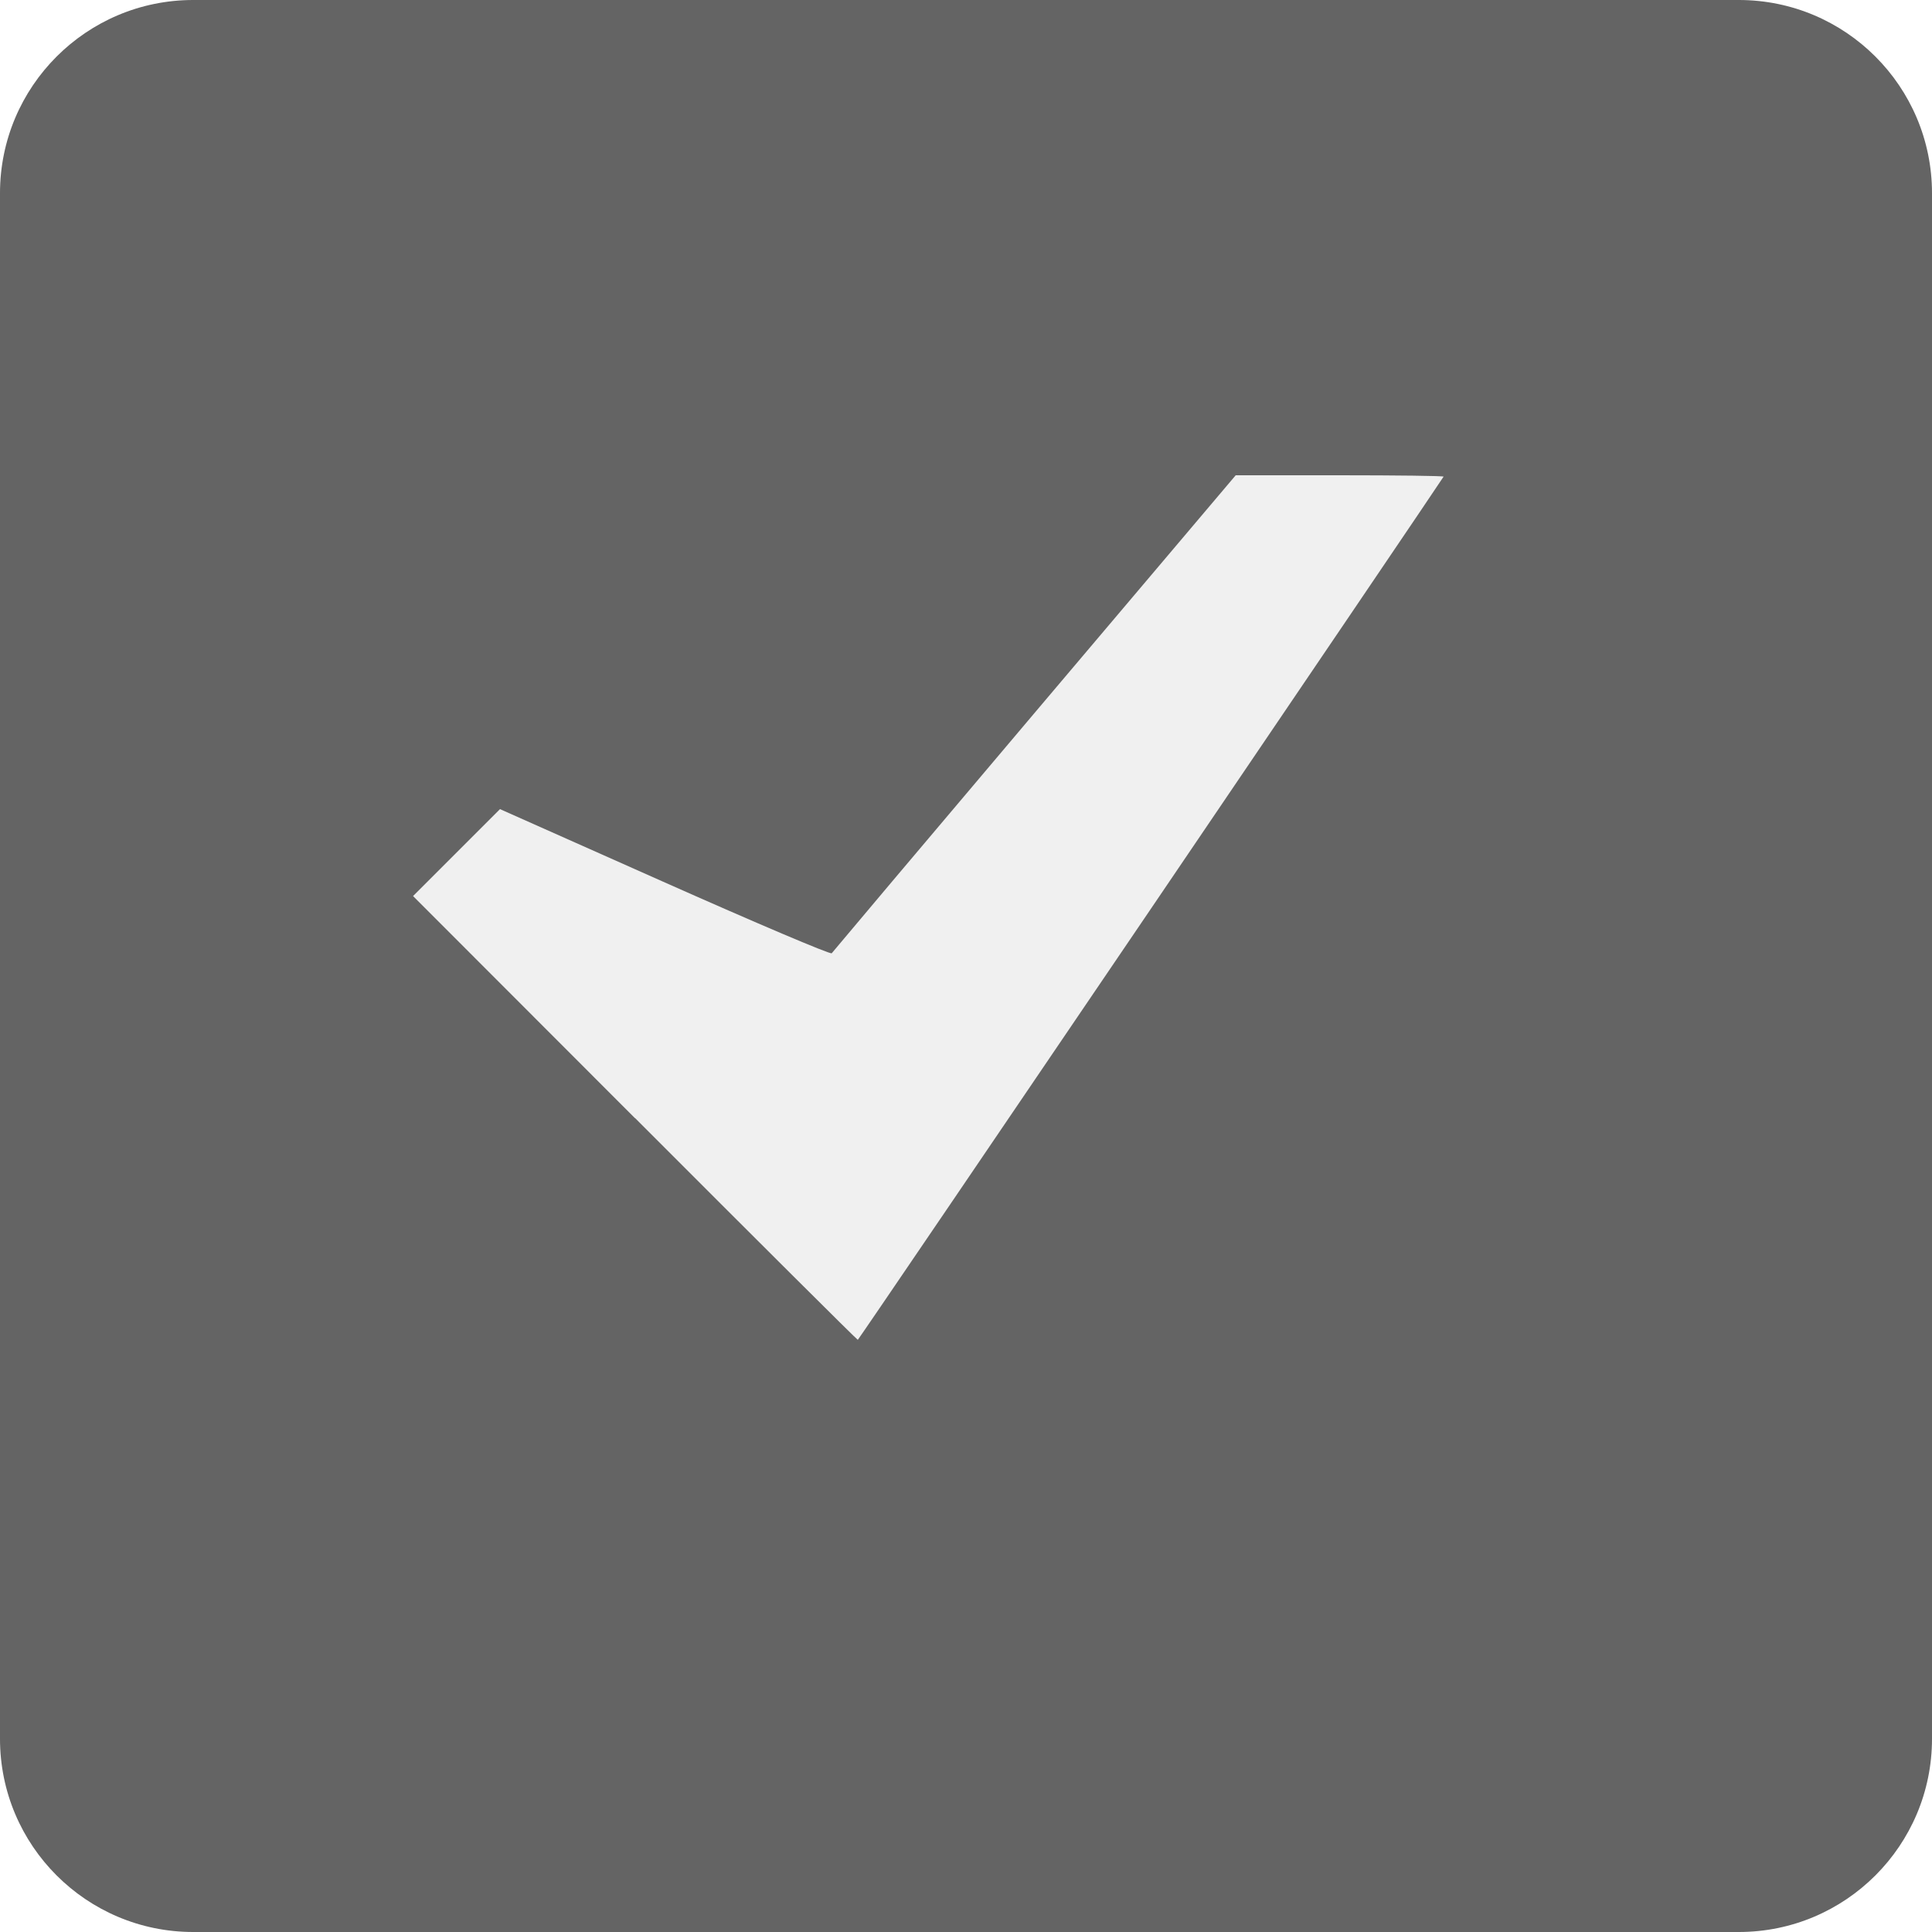
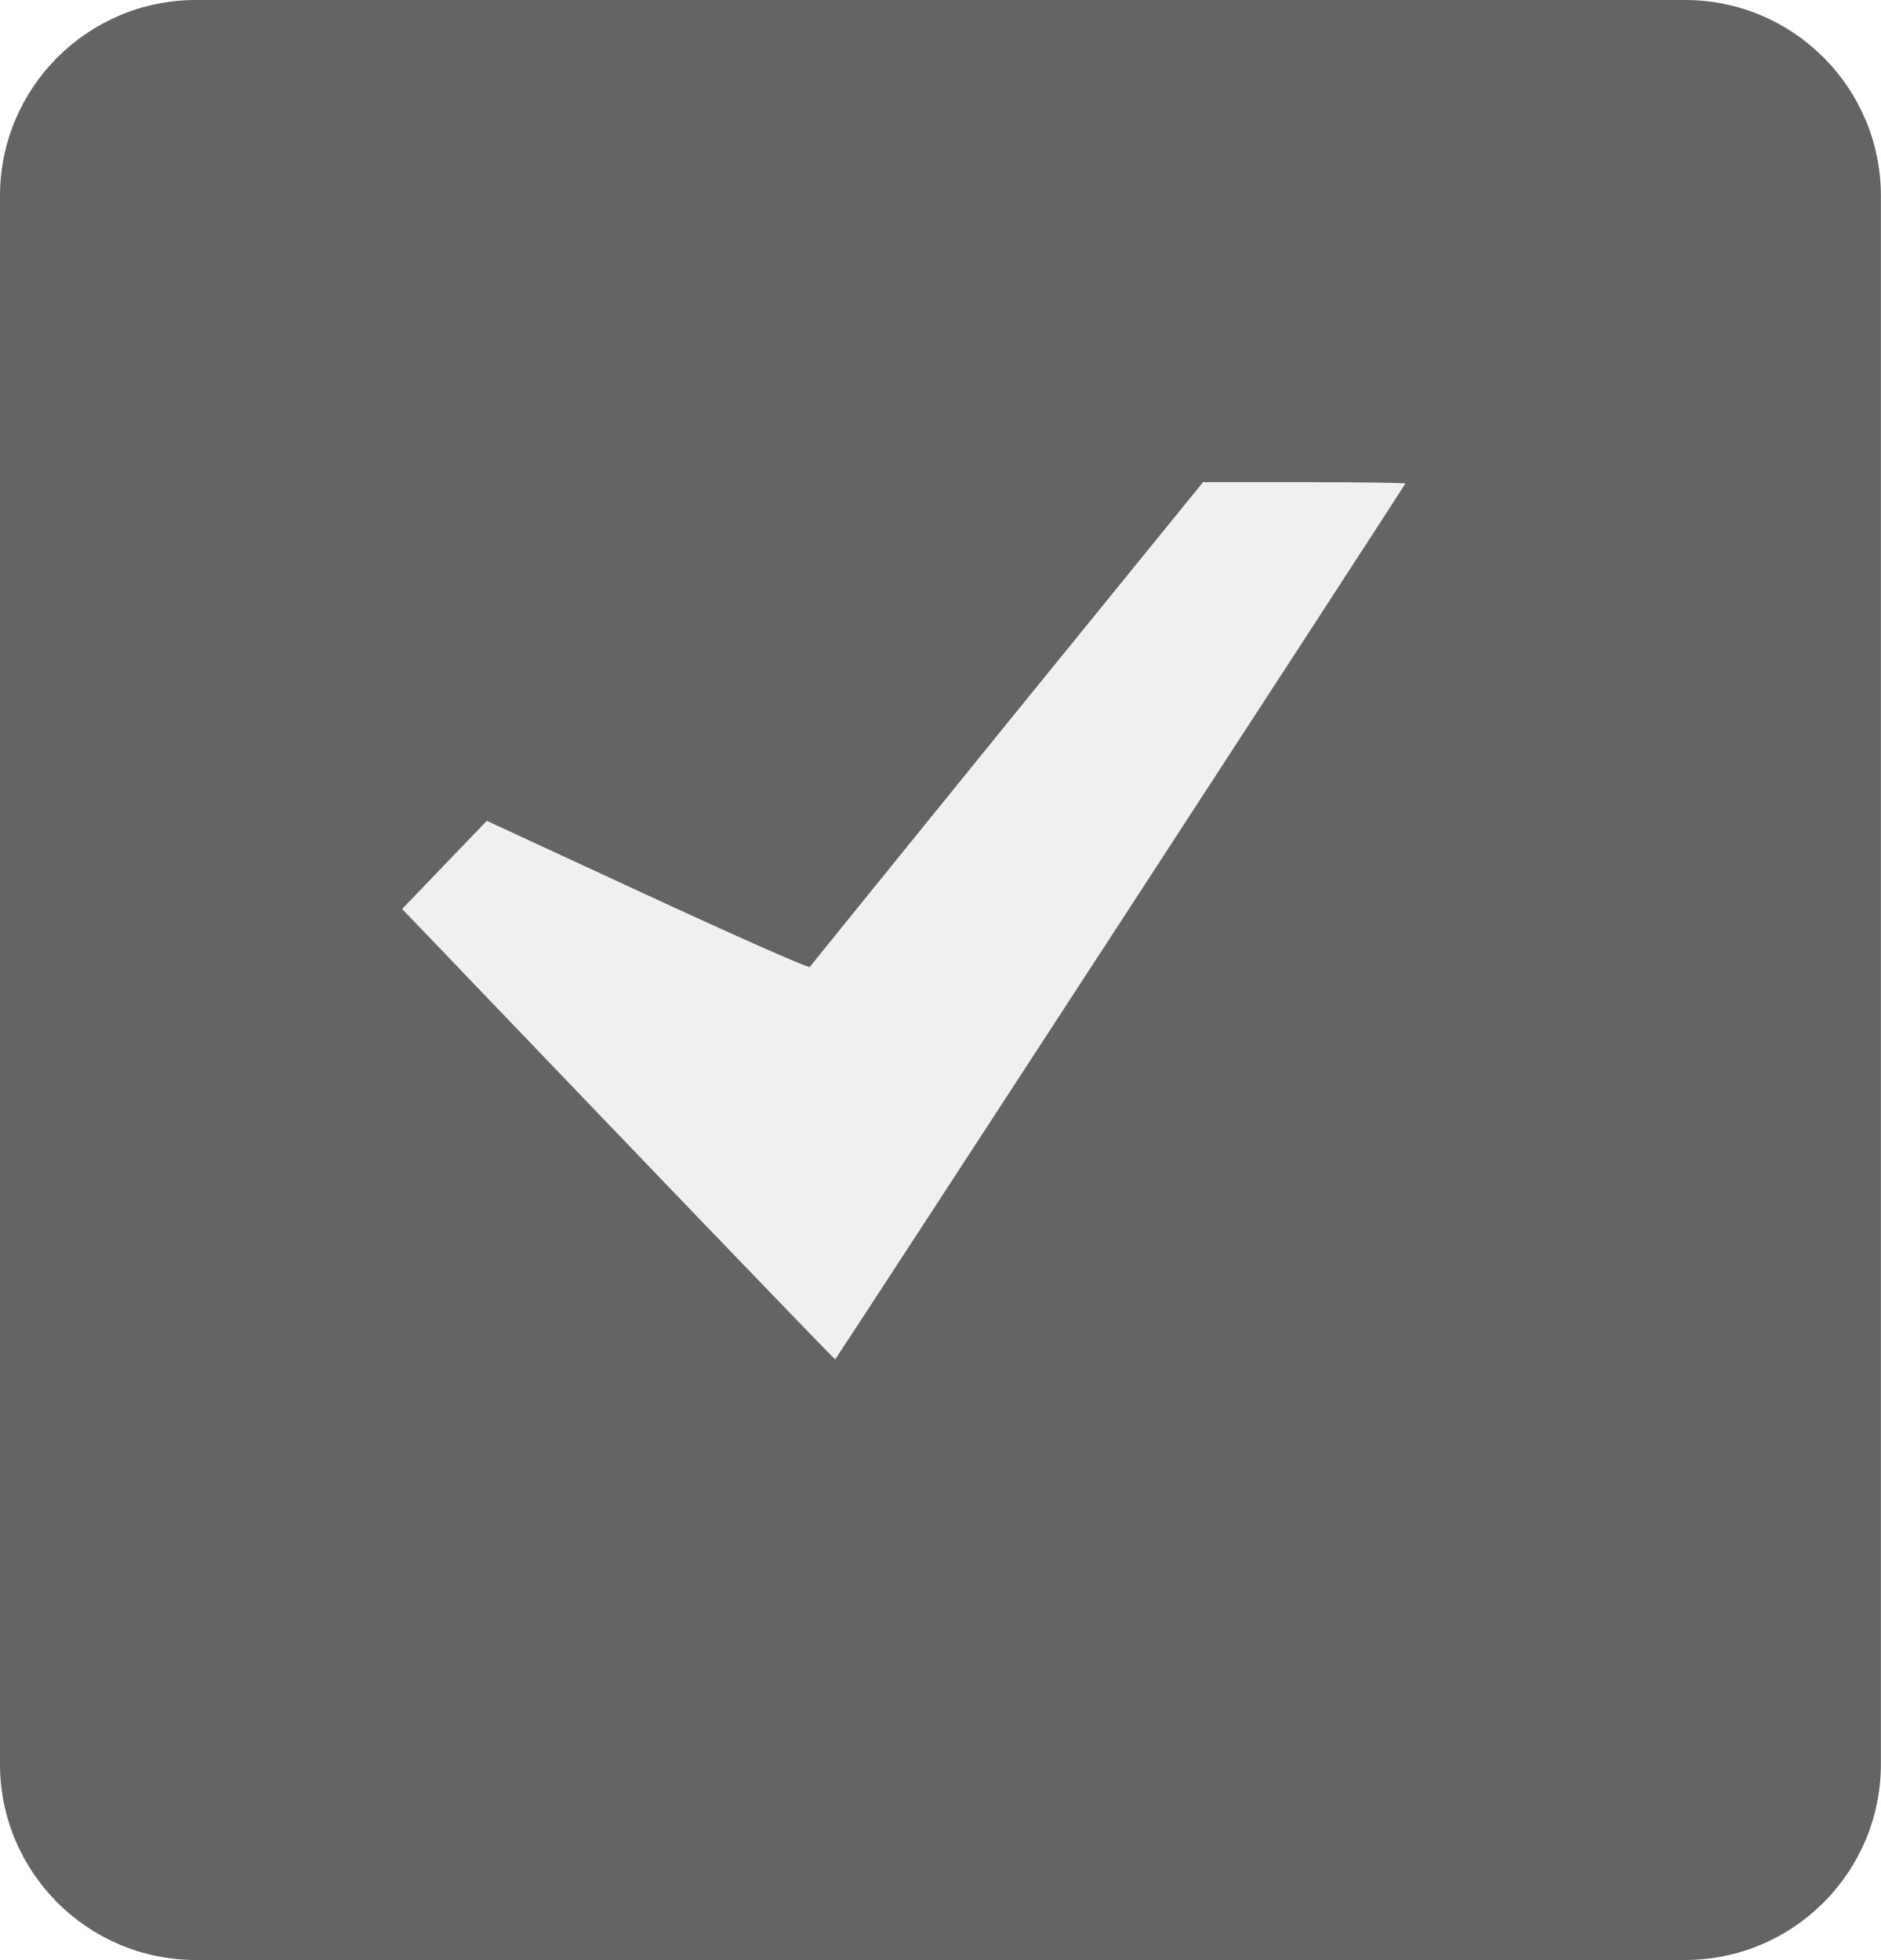
- <svg xmlns="http://www.w3.org/2000/svg" viewBox="0 0 10 10" height="10" width="10" id="svg866" version="1.1">
+ <svg xmlns="http://www.w3.org/2000/svg" viewBox="0 0 11.862 12.362" height="12.362" width="11.862" id="svg866" version="1.1">
  <defs id="defs870" />
-   <rect style="fill:#646464;fill-opacity:1;stroke:#c8c8c8;stroke-width:0;stroke-miterlimit:4;stroke-dasharray:none;stroke-opacity:1" id="rect819" width="10" height="10" x="5e-07" y="5e-07" ry="1" />
-   <path id="path900-3-6" d="m 3.287,5.788 -1.149,-1.15 0.225,-0.225 0.225,-0.225 0.854,0.38 c 0.47,0.209 0.858,0.374 0.863,0.366 0.005,-0.007 0.477,-0.567 1.05,-1.244 l 1.041,-1.23 h 0.538 c 0.296,0 0.538,0.003 0.538,0.007 0,0.005 -3.016,4.451 -3.032,4.468 -0.002,0.002 -0.52,-0.514 -1.152,-1.147 z" style="fill:#f0f0f0;fill-opacity:1;stroke:#000000;stroke-width:0;stroke-linecap:square;stroke-linejoin:round;stroke-miterlimit:4;stroke-dasharray:none;stroke-dashoffset:0.5;stroke-opacity:1;paint-order:fill markers stroke" />
+   <rect style="fill:#646464;fill-opacity:1;stroke:#c8c8c8;stroke-width:0;stroke-miterlimit:4;stroke-dasharray:none;stroke-opacity:1" id="rect819" width="11.862" height="12.362" x="5e-07" y="5e-07" ry="1.236" />
+   <path id="path900-3-6" d="M 3.899,7.155 2.536,5.733 2.803,5.455 3.07,5.177 4.083,5.646 c 0.557,0.258 1.018,0.462 1.024,0.453 0.006,-0.009 0.566,-0.701 1.245,-1.538 L 7.587,3.041 h 0.638 c 0.351,0 0.638,0.004 0.638,0.009 0,0.007 -3.578,5.503 -3.596,5.524 -0.002,0.002 -0.617,-0.636 -1.367,-1.418 z" style="fill:#f0f0f0;fill-opacity:1;stroke:#000000;stroke-width:0;stroke-linecap:square;stroke-linejoin:round;stroke-miterlimit:4;stroke-dasharray:none;stroke-dashoffset:0.5;stroke-opacity:1;paint-order:fill markers stroke" />
</svg>
